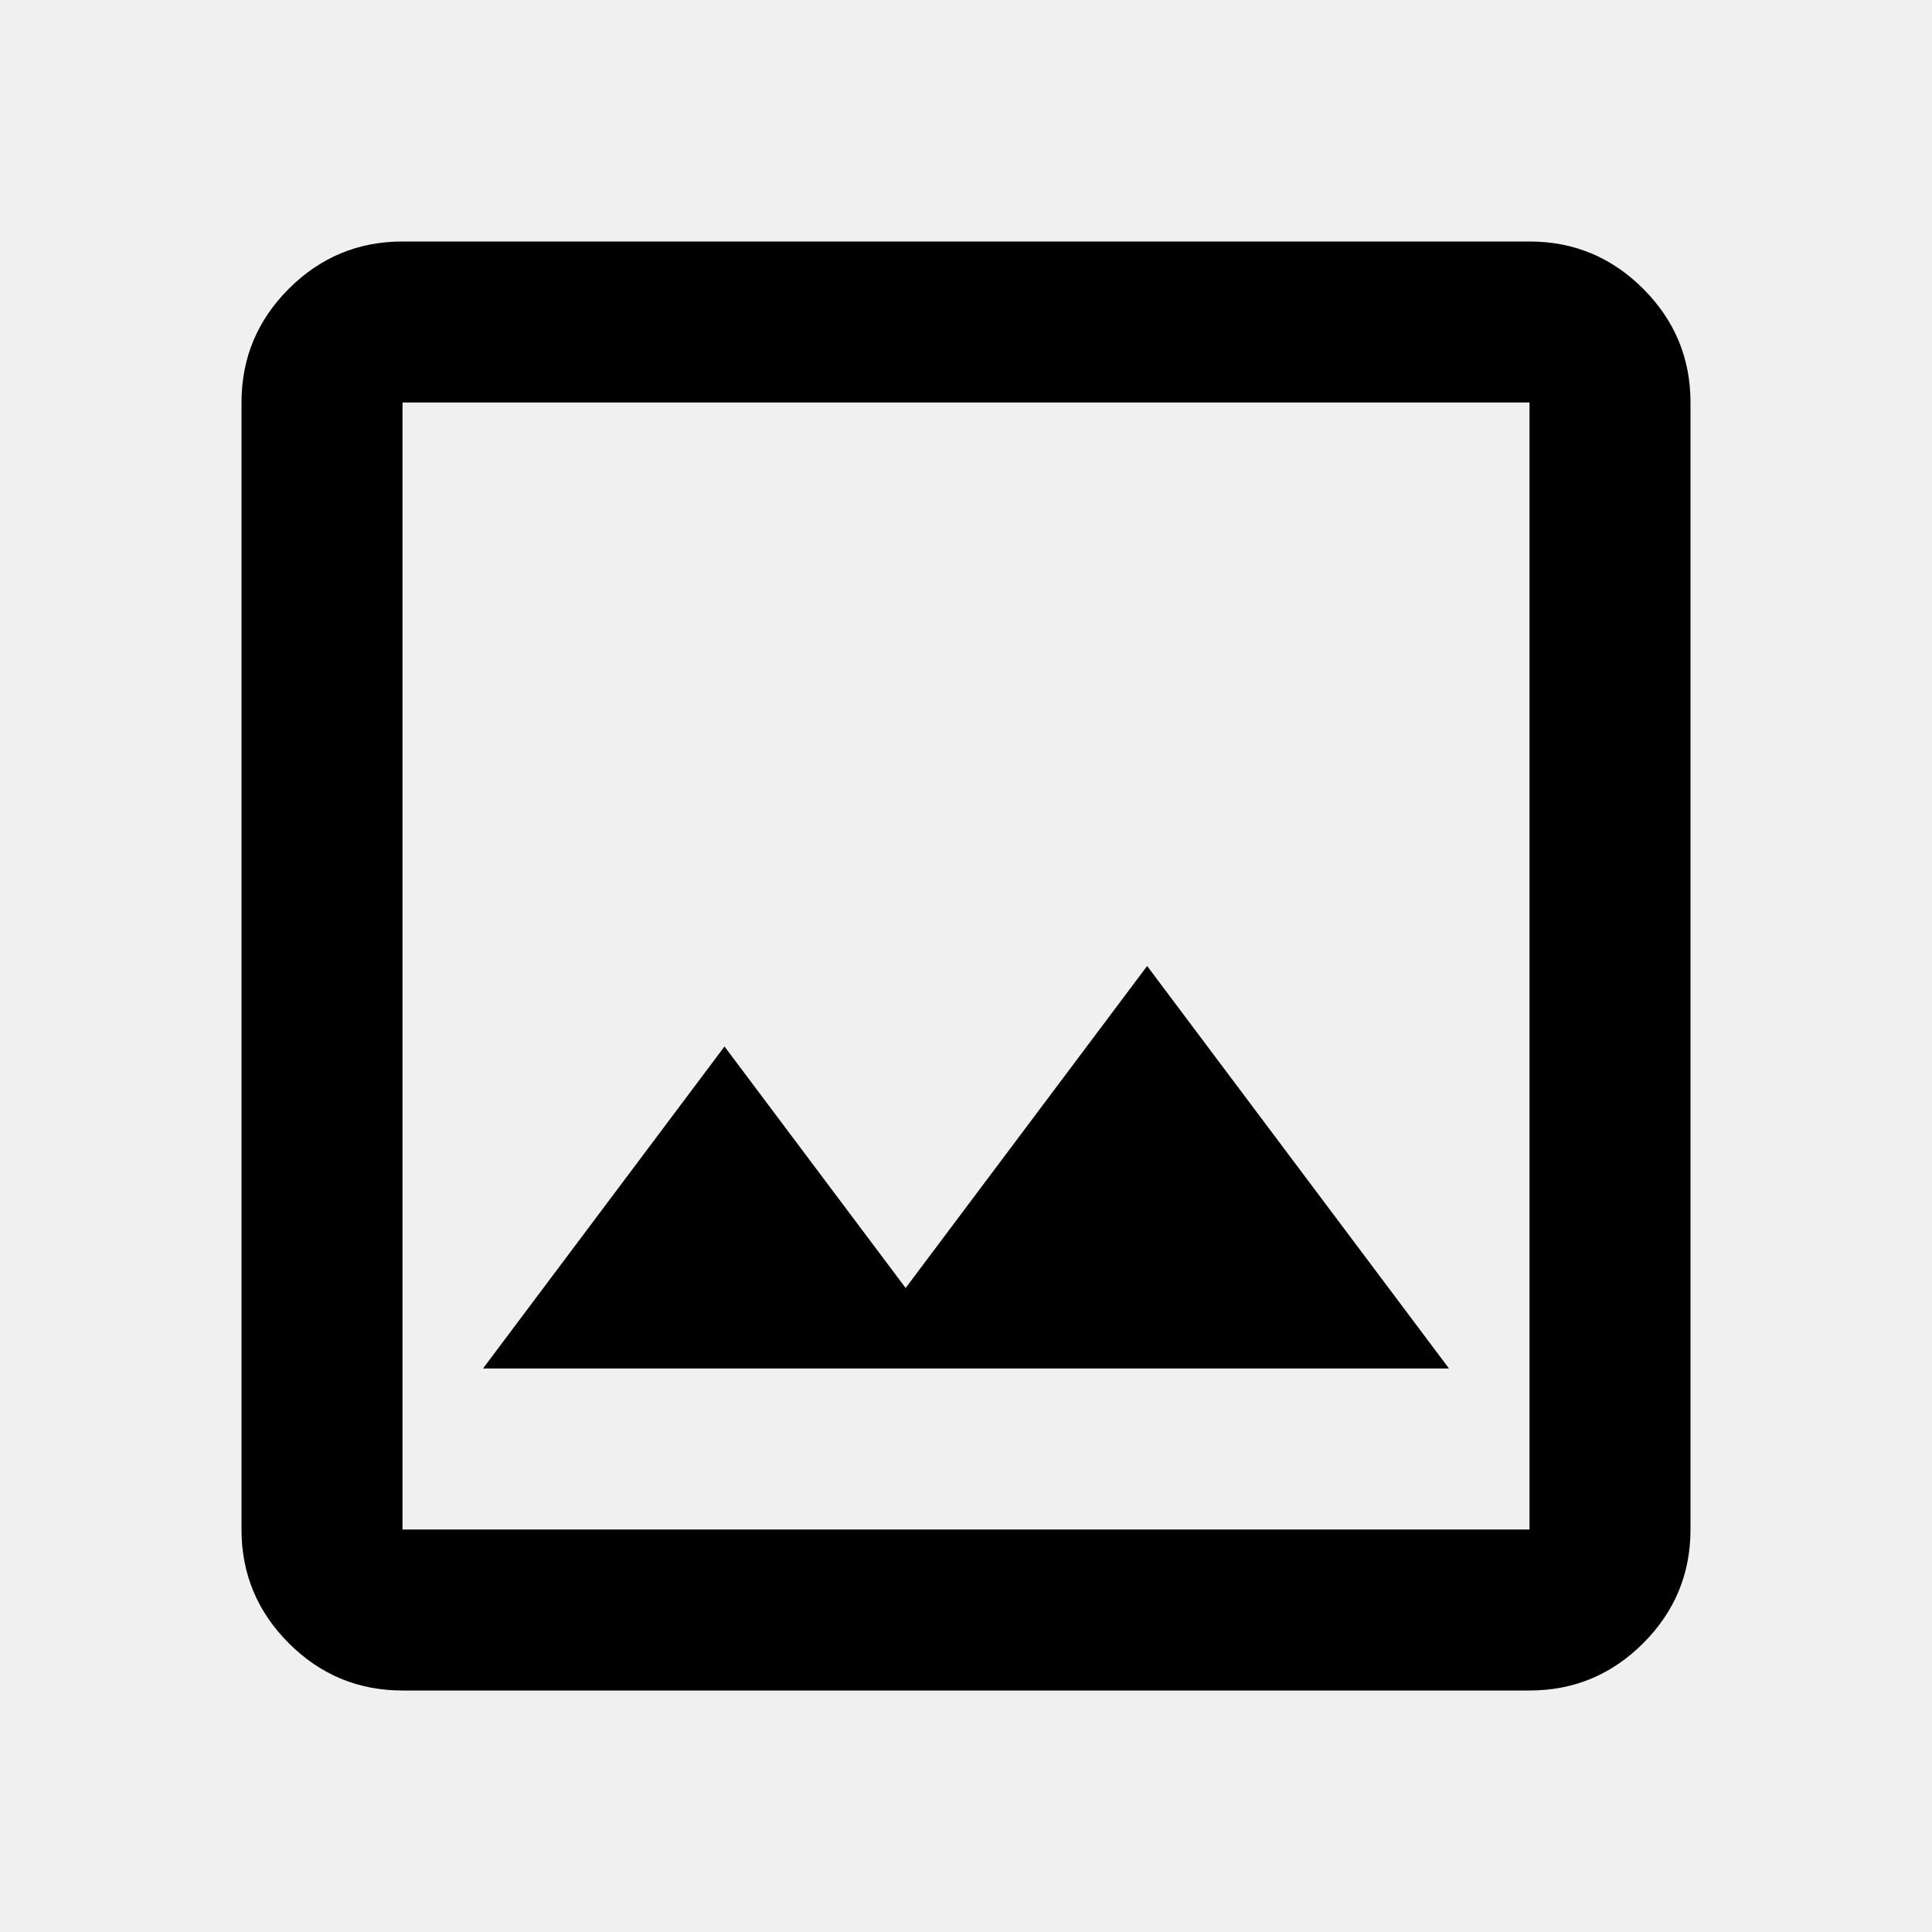
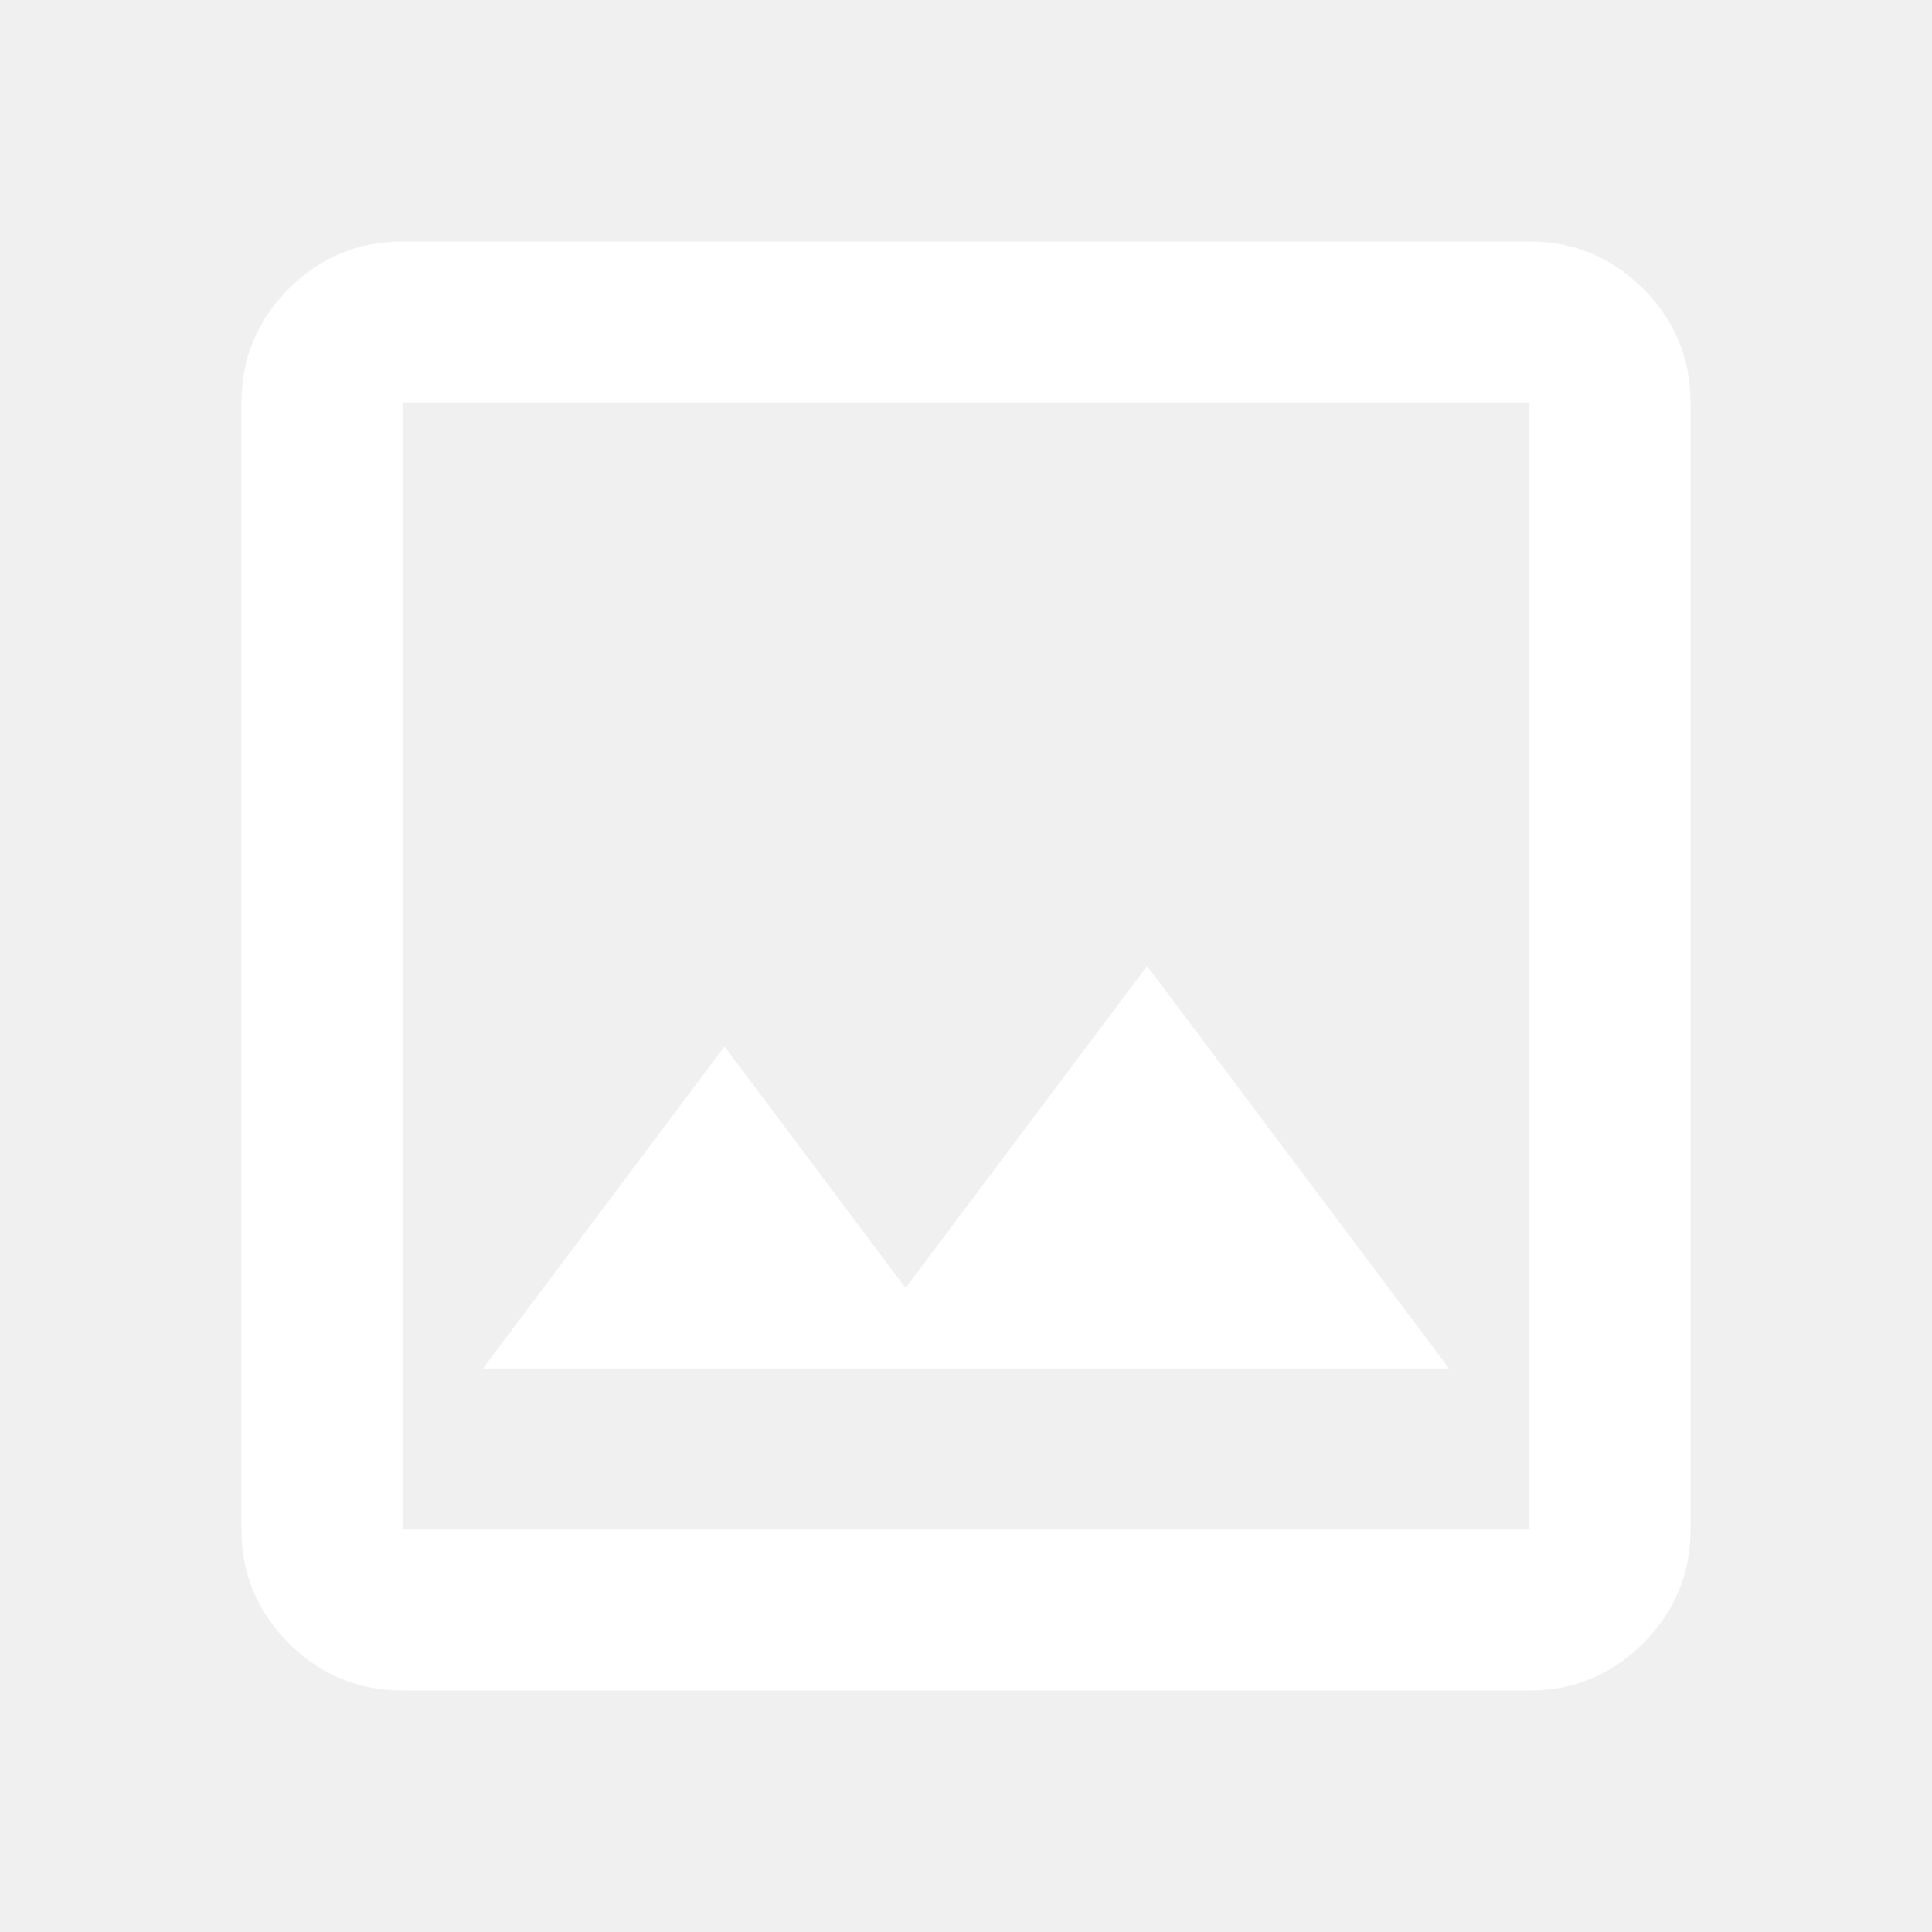
<svg xmlns="http://www.w3.org/2000/svg" height="24" viewBox="0 -960 960 960" width="24">
-   <path d="M200-120q-33 0-56.5-23.5T120-200v-560q0-33 23.5-56.5T200-840h560q33 0 56.5 23.5T840-760v560q0 33-23.5 56.5T760-120H200Zm0-80h560v-560H200v560Zm40-80h480L570-480 450-320l-90-120-120 160Zm-40 80v-560 560Z" />
+   <path d="M200-120q-33 0-56.5-23.5T120-200v-560q0-33 23.5-56.5T200-840h560q33 0 56.5 23.5T840-760v560q0 33-23.5 56.5T760-120H200Zm0-80h560v-560H200v560Zm40-80h480L570-480 450-320l-90-120-120 160Zm-40 80v-560 560Z" fill="white" />
</svg>
